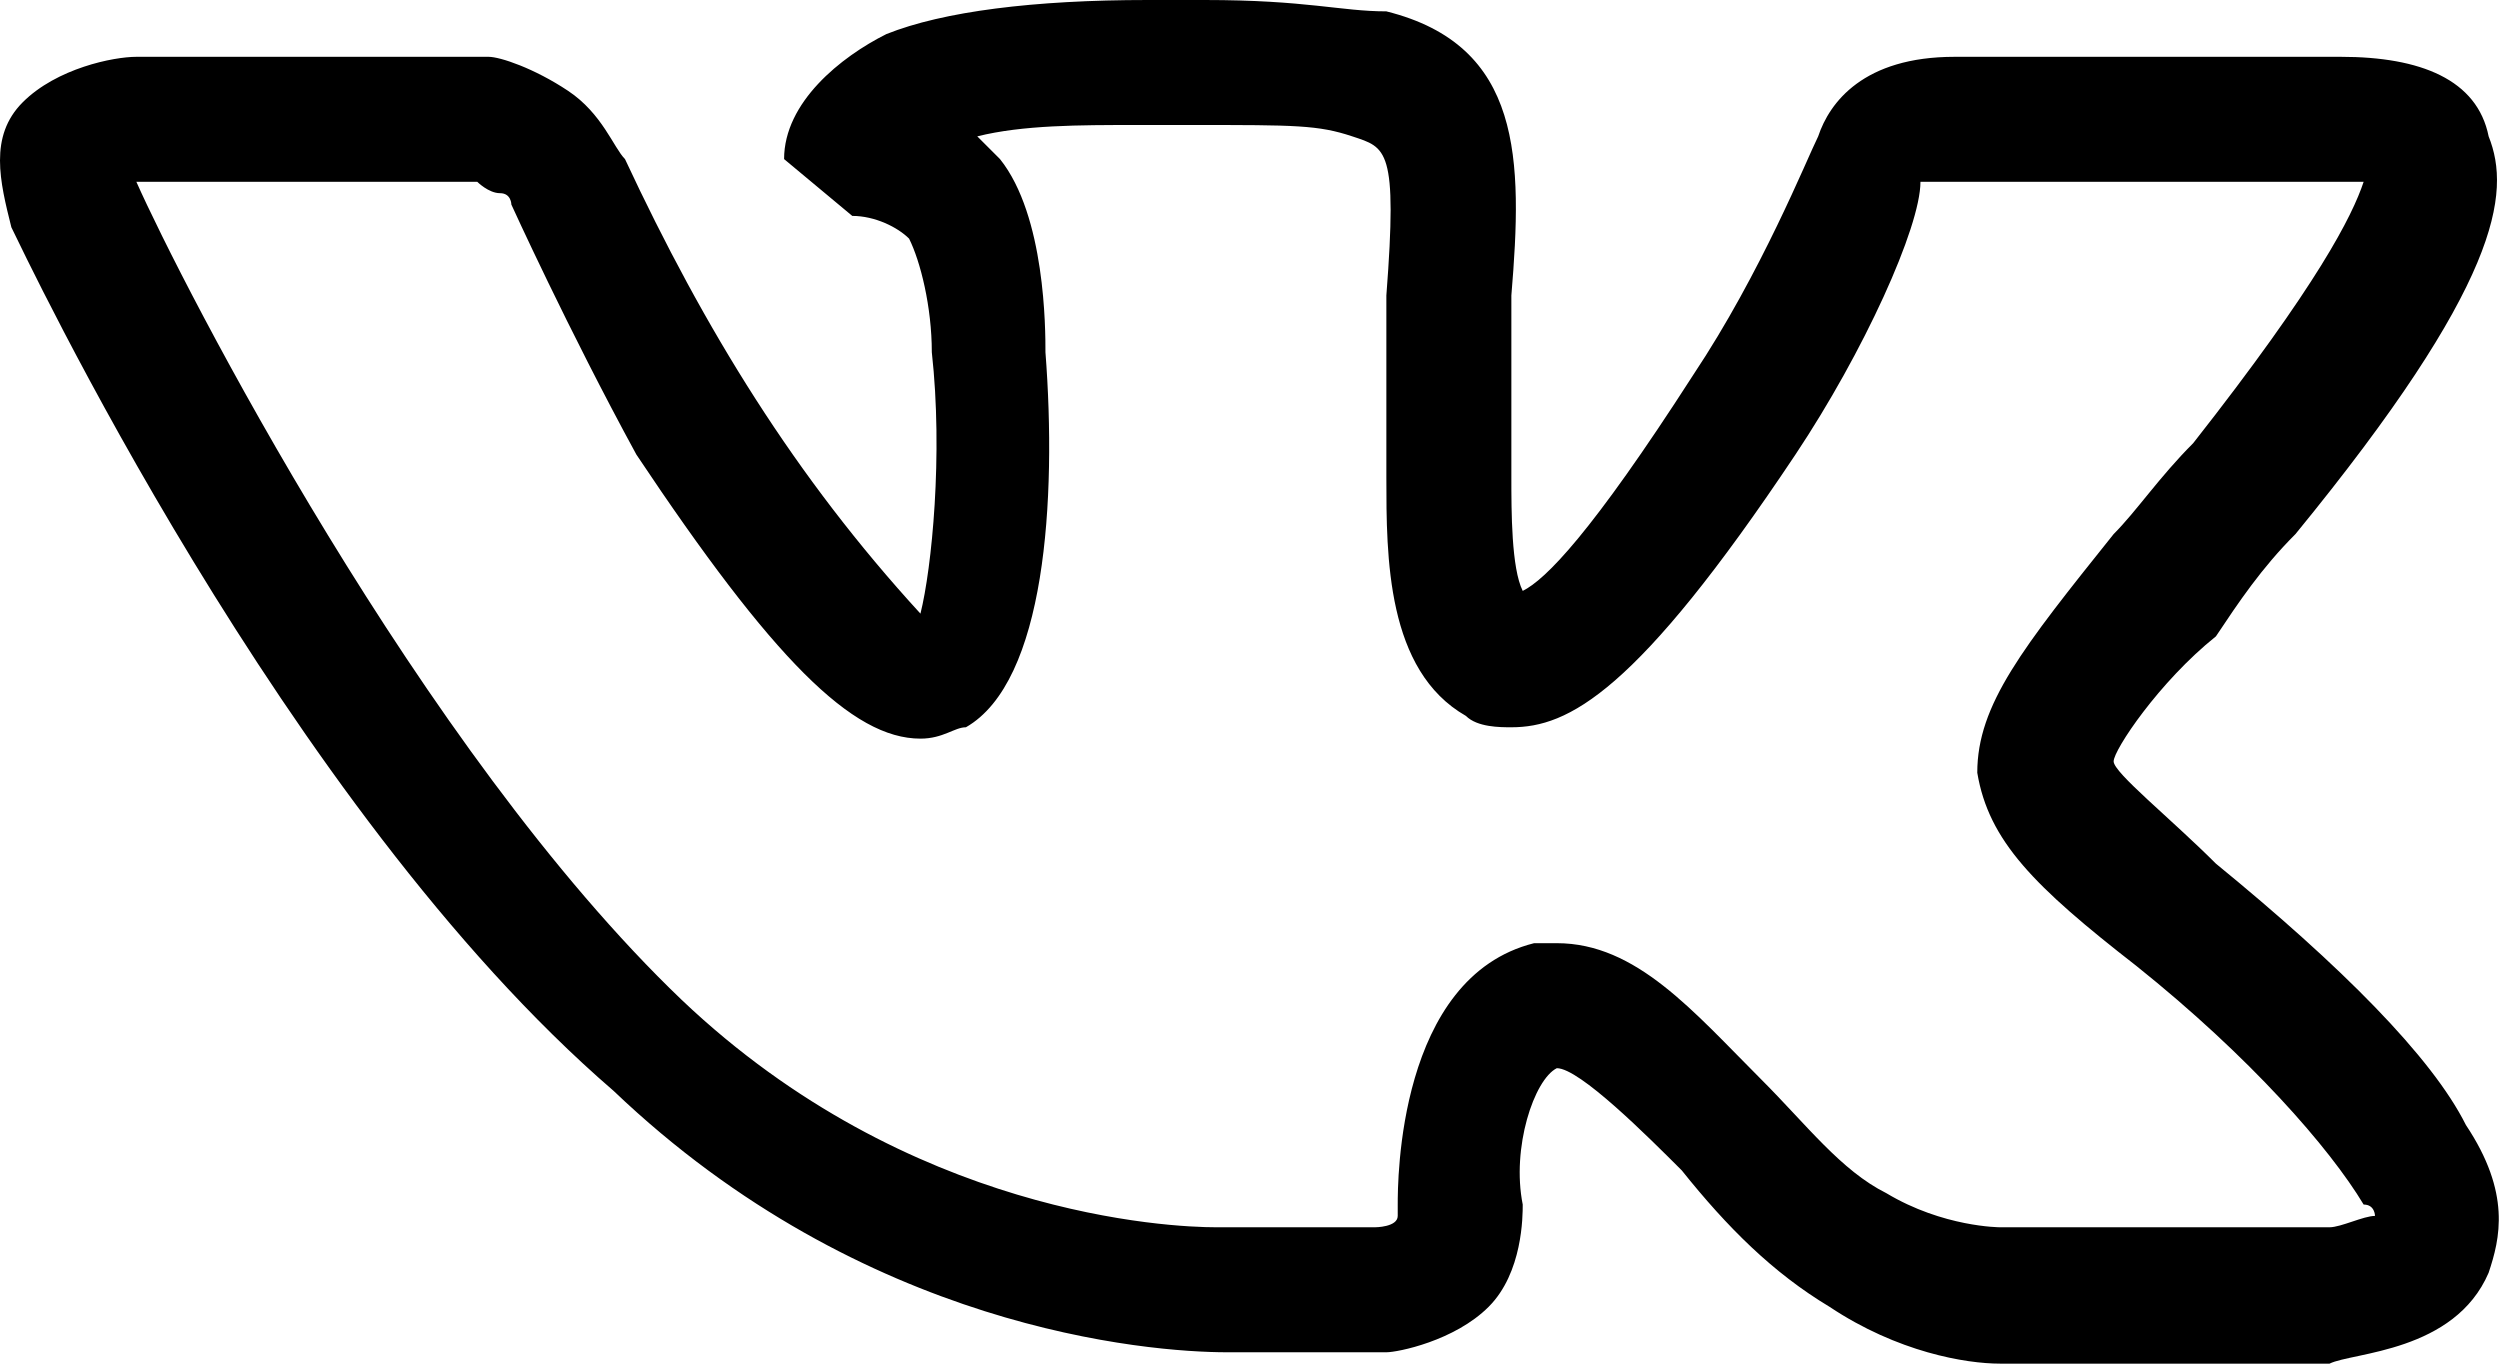
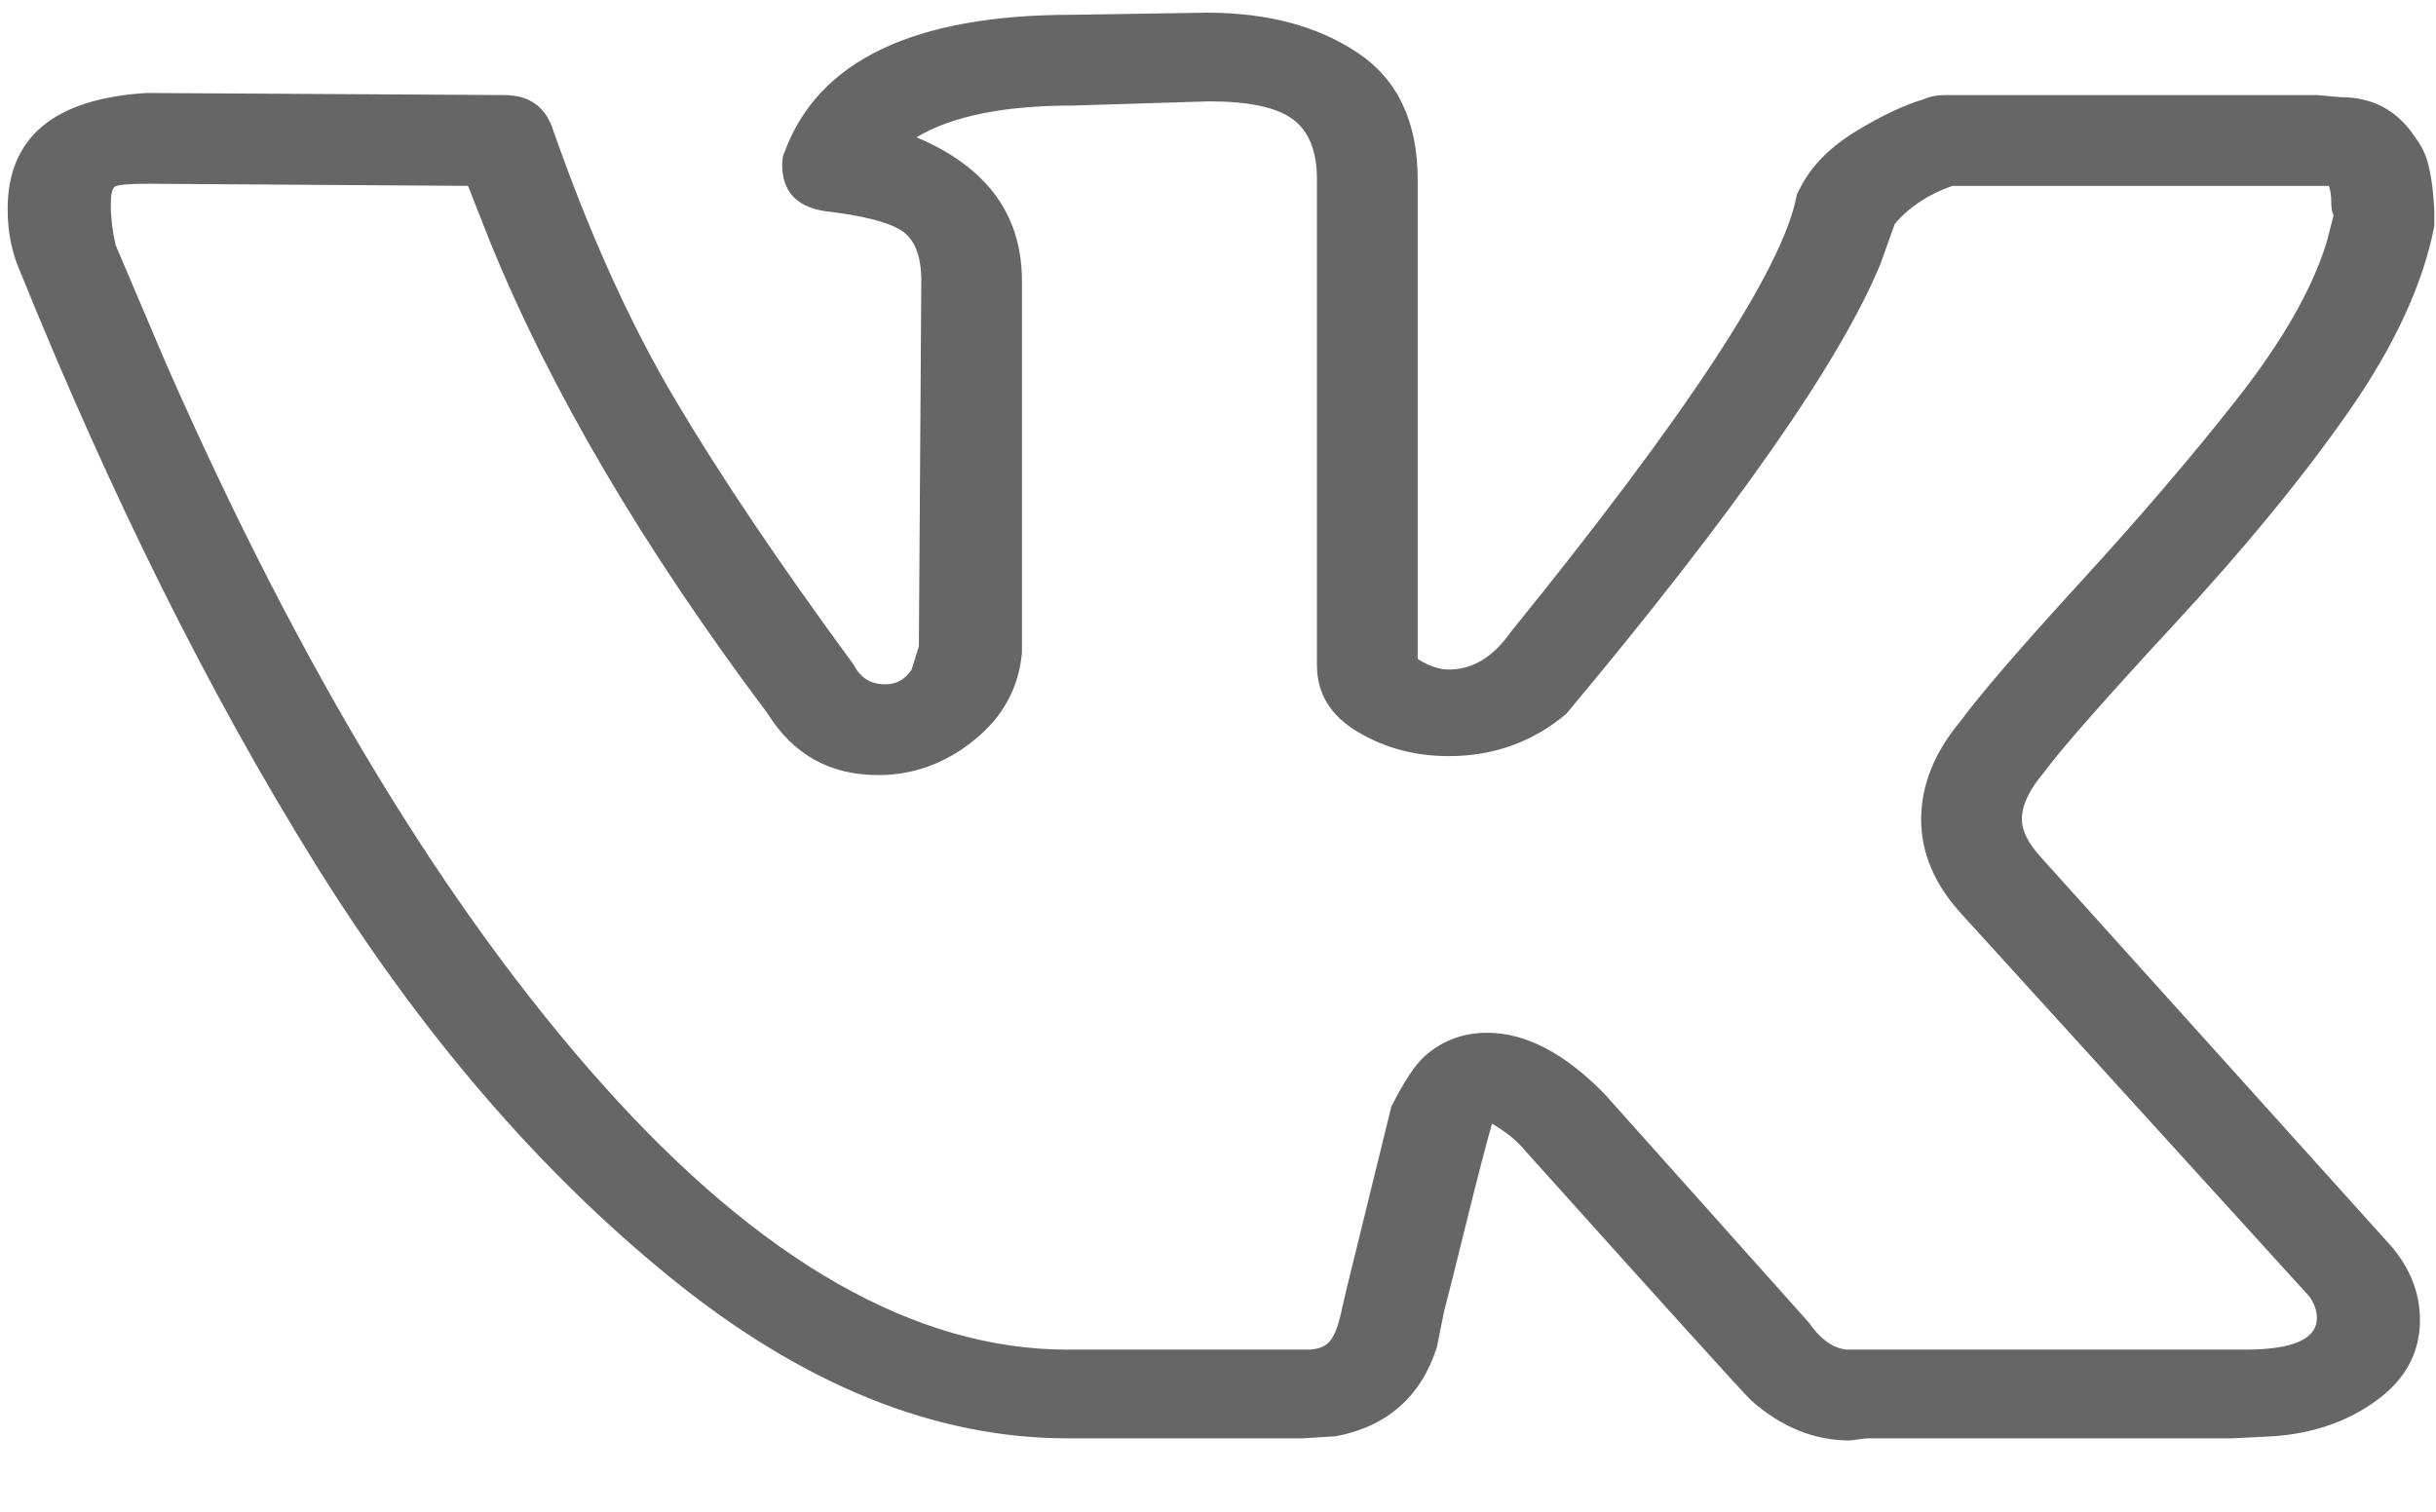
- <svg xmlns="http://www.w3.org/2000/svg" version="1.1" id="Layer_1" x="0px" y="0px" viewBox="0 0 22 12" style="enable-background:new 0 0 22 12;" xml:space="preserve">
-   <path d="M17.6,12c-0.3,0-0.9-0.1-1.5-0.5c-0.5-0.3-0.9-0.7-1.3-1.2c-0.3-0.3-0.9-0.9-1.1-0.9c-0.2,0.1-0.4,0.7-0.3,1.2  c0,0.1,0,0.6-0.3,0.9c-0.3,0.3-0.8,0.4-0.9,0.4h-1.4c-0.7,0-3.2-0.2-5.4-2.3C2.5,7.1,0.2,2.2,0.1,2C0,1.6-0.1,1.2,0.2,0.9  s0.8-0.4,1-0.4h3.1c0.1,0,0.4,0.1,0.7,0.3C5.3,1,5.4,1.3,5.5,1.4c0.7,1.5,1.5,2.8,2.6,4C8.2,5,8.3,4,8.2,3.1c0-0.4-0.1-0.8-0.2-1  C7.9,2,7.7,1.9,7.5,1.9L6.9,1.4c0-0.5,0.5-0.9,0.9-1.1C8.3,0.1,9.1,0,10.1,0h0.5c0.9,0,1.2,0.1,1.6,0.1c1.2,0.3,1.2,1.3,1.1,2.5v1.6  c0,0.3,0,0.8,0.1,1c0.2-0.1,0.6-0.5,1.5-1.9c0.6-0.9,1-1.9,1.1-2.1c0.1-0.3,0.4-0.7,1.2-0.7h3.4c0.7,0,1.2,0.2,1.3,0.7  c0.2,0.5,0.1,1.3-1.7,3.5c-0.3,0.3-0.5,0.6-0.7,0.9c-0.5,0.4-0.9,1-0.9,1.1s0.5,0.5,0.9,0.9c1.1,0.9,1.9,1.7,2.2,2.3  c0.4,0.6,0.3,1,0.2,1.3c-0.3,0.7-1.2,0.7-1.4,0.8h-2.8C17.7,12,17.6,12,17.6,12z M13.7,8.3c0.7,0,1.2,0.6,1.8,1.2  c0.4,0.4,0.7,0.8,1.1,1c0.5,0.3,1,0.3,1,0.3h2.9c0.1,0,0.3-0.1,0.4-0.1c0,0,0-0.1-0.1-0.1c-0.3-0.5-1-1.3-2-2.1  c-0.9-0.7-1.3-1.1-1.4-1.7c0-0.6,0.4-1.1,1.2-2.1c0.2-0.2,0.4-0.5,0.7-0.8c1.1-1.4,1.4-2,1.5-2.3h-3.9c0,0.4-0.5,1.5-1.1,2.4  c-1.4,2.1-2,2.4-2.5,2.4c-0.1,0-0.3,0-0.4-0.1c-0.7-0.4-0.7-1.4-0.7-2.1V3.9V2.6c0.1-1.3,0-1.3-0.3-1.4c-0.3-0.1-0.5-0.1-1.4-0.1H10  c-0.5,0-1,0-1.4,0.1l0.2,0.2c0.4,0.5,0.4,1.5,0.4,1.7c0.1,1.3,0,2.9-0.7,3.3c-0.1,0-0.2,0.1-0.4,0.1C7.5,6.5,6.8,5.8,5.6,4  C5,2.9,4.5,1.8,4.5,1.8s0-0.1-0.1-0.1S4.2,1.6,4.2,1.6H1.3H1.2c0.4,0.9,2.5,5,4.8,7.2c2,1.9,4.3,2,4.7,2h1.4c0,0,0.2,0,0.2-0.1v-0.1  c0-0.2,0-2,1.2-2.3C13.5,8.3,13.7,8.3,13.7,8.3z" />
+ <svg xmlns="http://www.w3.org/2000/svg" width="29" height="18" viewBox="0 0 29 18" fill="none">
+   <path d="M0.091 2.49C0.091 1.635 0.643 1.174 1.747 1.107L6.001 1.132C6.286 1.132 6.476 1.257 6.571 1.509C7.009 2.766 7.499 3.852 8.042 4.766C8.584 5.679 9.293 6.731 10.168 7.922C10.244 8.072 10.368 8.148 10.539 8.148C10.673 8.148 10.777 8.089 10.853 7.972L10.939 7.695L10.968 3.345C10.968 3.043 10.887 2.842 10.725 2.741C10.563 2.641 10.263 2.565 9.826 2.515C9.483 2.464 9.312 2.28 9.312 1.962C9.312 1.894 9.321 1.844 9.34 1.811C9.74 0.721 10.882 0.176 12.766 0.176L14.365 0.151C15.088 0.151 15.687 0.31 16.163 0.629C16.639 0.947 16.877 1.45 16.877 2.138V7.846C17.01 7.93 17.134 7.972 17.248 7.972C17.533 7.972 17.781 7.821 17.99 7.519C20.083 4.937 21.216 3.211 21.387 2.339C21.387 2.322 21.406 2.28 21.444 2.213C21.577 1.962 21.796 1.744 22.101 1.559C22.405 1.375 22.672 1.249 22.9 1.182C22.976 1.148 23.062 1.132 23.157 1.132H27.582L27.867 1.157C28.248 1.157 28.543 1.316 28.752 1.635C28.828 1.735 28.88 1.844 28.909 1.962C28.938 2.079 28.956 2.196 28.966 2.314C28.976 2.431 28.98 2.498 28.98 2.515V2.691C28.847 3.378 28.509 4.112 27.967 4.891C27.424 5.671 26.735 6.513 25.897 7.419C25.06 8.324 24.537 8.919 24.327 9.204C24.156 9.405 24.07 9.59 24.07 9.757C24.07 9.892 24.146 10.042 24.299 10.21L28.466 14.837C28.695 15.105 28.809 15.399 28.809 15.717C28.809 16.103 28.638 16.422 28.295 16.673C27.953 16.924 27.544 17.067 27.068 17.101L26.582 17.126H22.243C22.224 17.126 22.186 17.13 22.129 17.138C22.072 17.147 22.034 17.151 22.015 17.151C21.596 17.151 21.206 16.992 20.845 16.673C20.711 16.539 19.817 15.55 18.161 13.706C18.066 13.588 17.933 13.479 17.762 13.379C17.686 13.647 17.586 14.033 17.462 14.536C17.338 15.039 17.248 15.399 17.191 15.617L17.105 16.044C16.915 16.631 16.515 16.983 15.906 17.101L15.507 17.126H12.709C11.129 17.126 9.555 16.489 7.984 15.214C6.414 13.94 5.001 12.293 3.745 10.273C2.489 8.253 1.319 5.901 0.234 3.219C0.139 3.001 0.091 2.758 0.091 2.49ZM17.248 9.003C16.848 9.003 16.486 8.907 16.163 8.714C15.839 8.521 15.678 8.257 15.678 7.922V2.138C15.678 1.802 15.583 1.563 15.392 1.421C15.202 1.278 14.869 1.207 14.393 1.207L12.766 1.257C11.948 1.257 11.329 1.383 10.911 1.635C11.748 1.987 12.166 2.557 12.166 3.345V7.771C12.129 8.19 11.938 8.538 11.596 8.814C11.253 9.091 10.872 9.229 10.454 9.229C9.883 9.229 9.445 8.986 9.141 8.5C7.656 6.522 6.552 4.644 5.829 2.867L5.572 2.213L1.776 2.188C1.528 2.188 1.39 2.2 1.362 2.226C1.333 2.251 1.319 2.322 1.319 2.439C1.319 2.59 1.338 2.749 1.376 2.917L1.975 4.325C3.574 7.963 5.311 10.83 7.185 12.926C9.06 15.022 10.901 16.07 12.709 16.07H15.563C15.678 16.07 15.763 16.04 15.82 15.982C15.878 15.923 15.925 15.81 15.963 15.642L16.02 15.39L16.563 13.178C16.715 12.876 16.848 12.675 16.962 12.574C17.172 12.389 17.419 12.297 17.704 12.297C18.161 12.297 18.628 12.54 19.103 13.027L21.53 15.743C21.682 15.96 21.844 16.07 22.015 16.07H26.725C27.296 16.07 27.582 15.944 27.582 15.692C27.582 15.608 27.553 15.525 27.496 15.441L23.357 10.889C23.033 10.537 22.871 10.16 22.871 9.757C22.871 9.355 23.024 8.969 23.328 8.601C23.576 8.265 24.056 7.708 24.77 6.928C25.483 6.149 26.107 5.419 26.64 4.74C27.172 4.061 27.524 3.445 27.696 2.892L27.781 2.565C27.762 2.532 27.753 2.477 27.753 2.402C27.753 2.326 27.743 2.263 27.724 2.213H23.242C22.957 2.314 22.729 2.464 22.557 2.666L22.386 3.143C21.91 4.3 20.664 6.086 18.646 8.5C18.247 8.835 17.781 9.003 17.248 9.003Z" fill="#666666" />
</svg>
